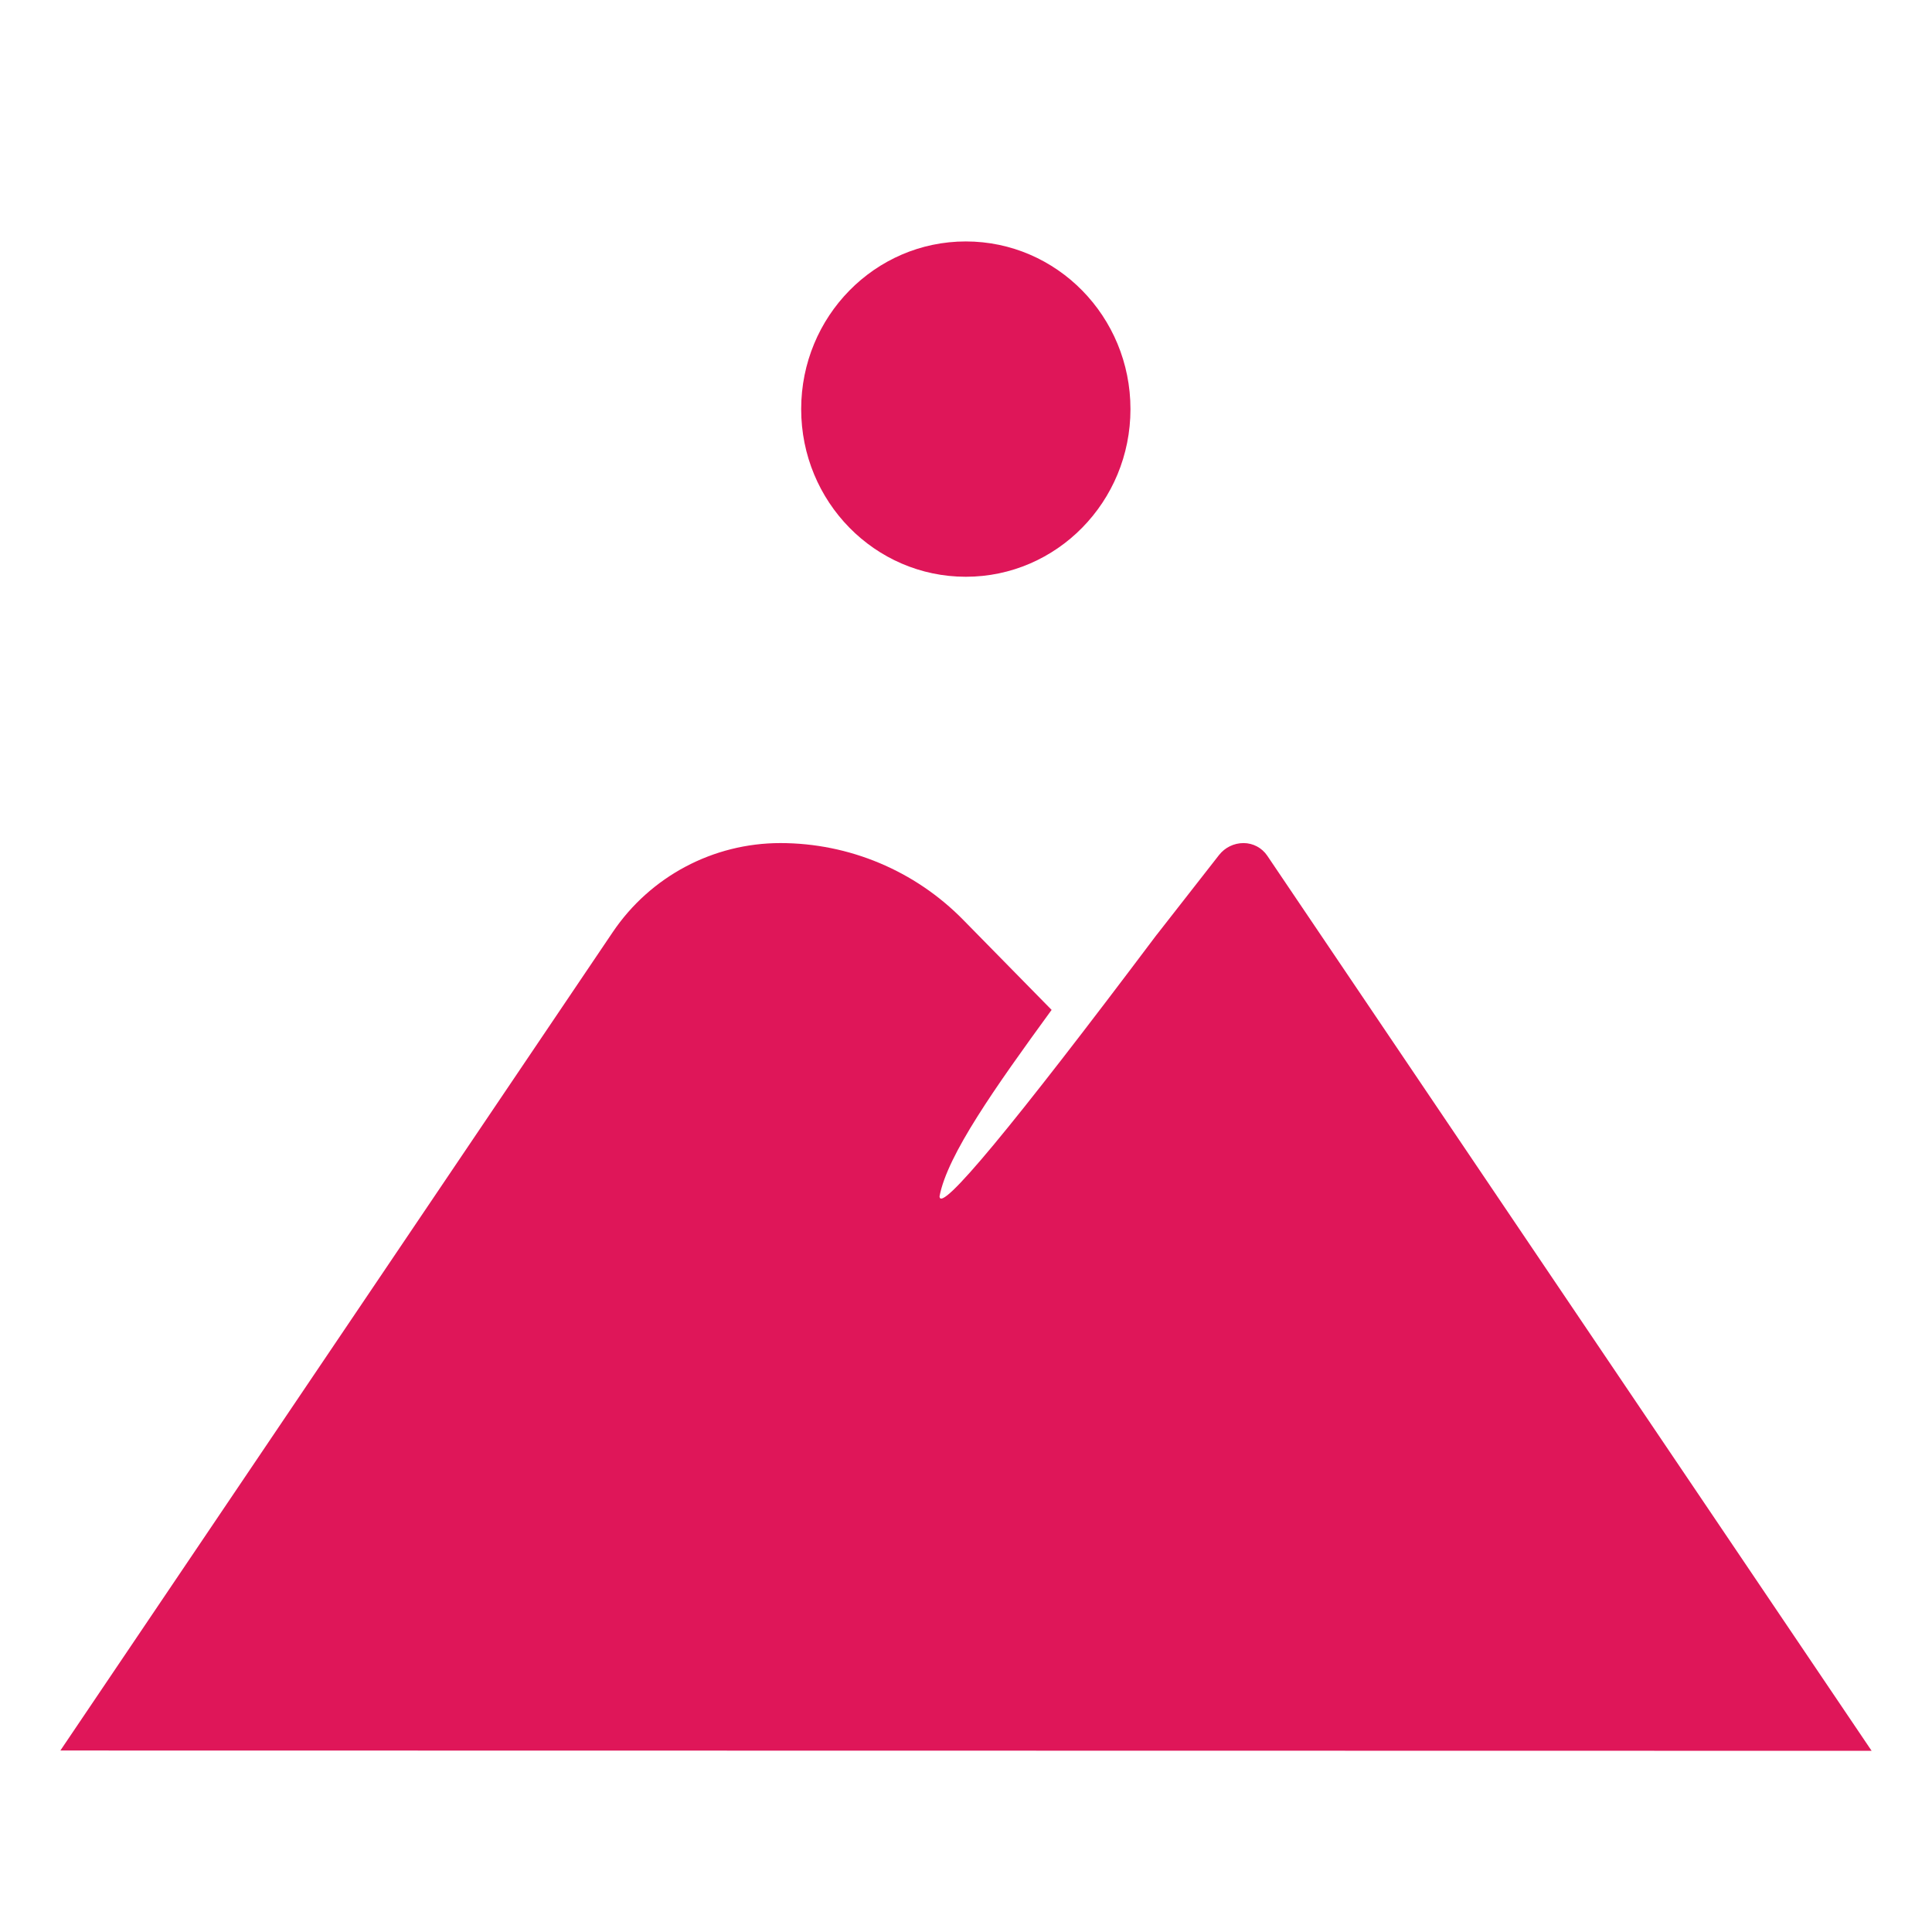
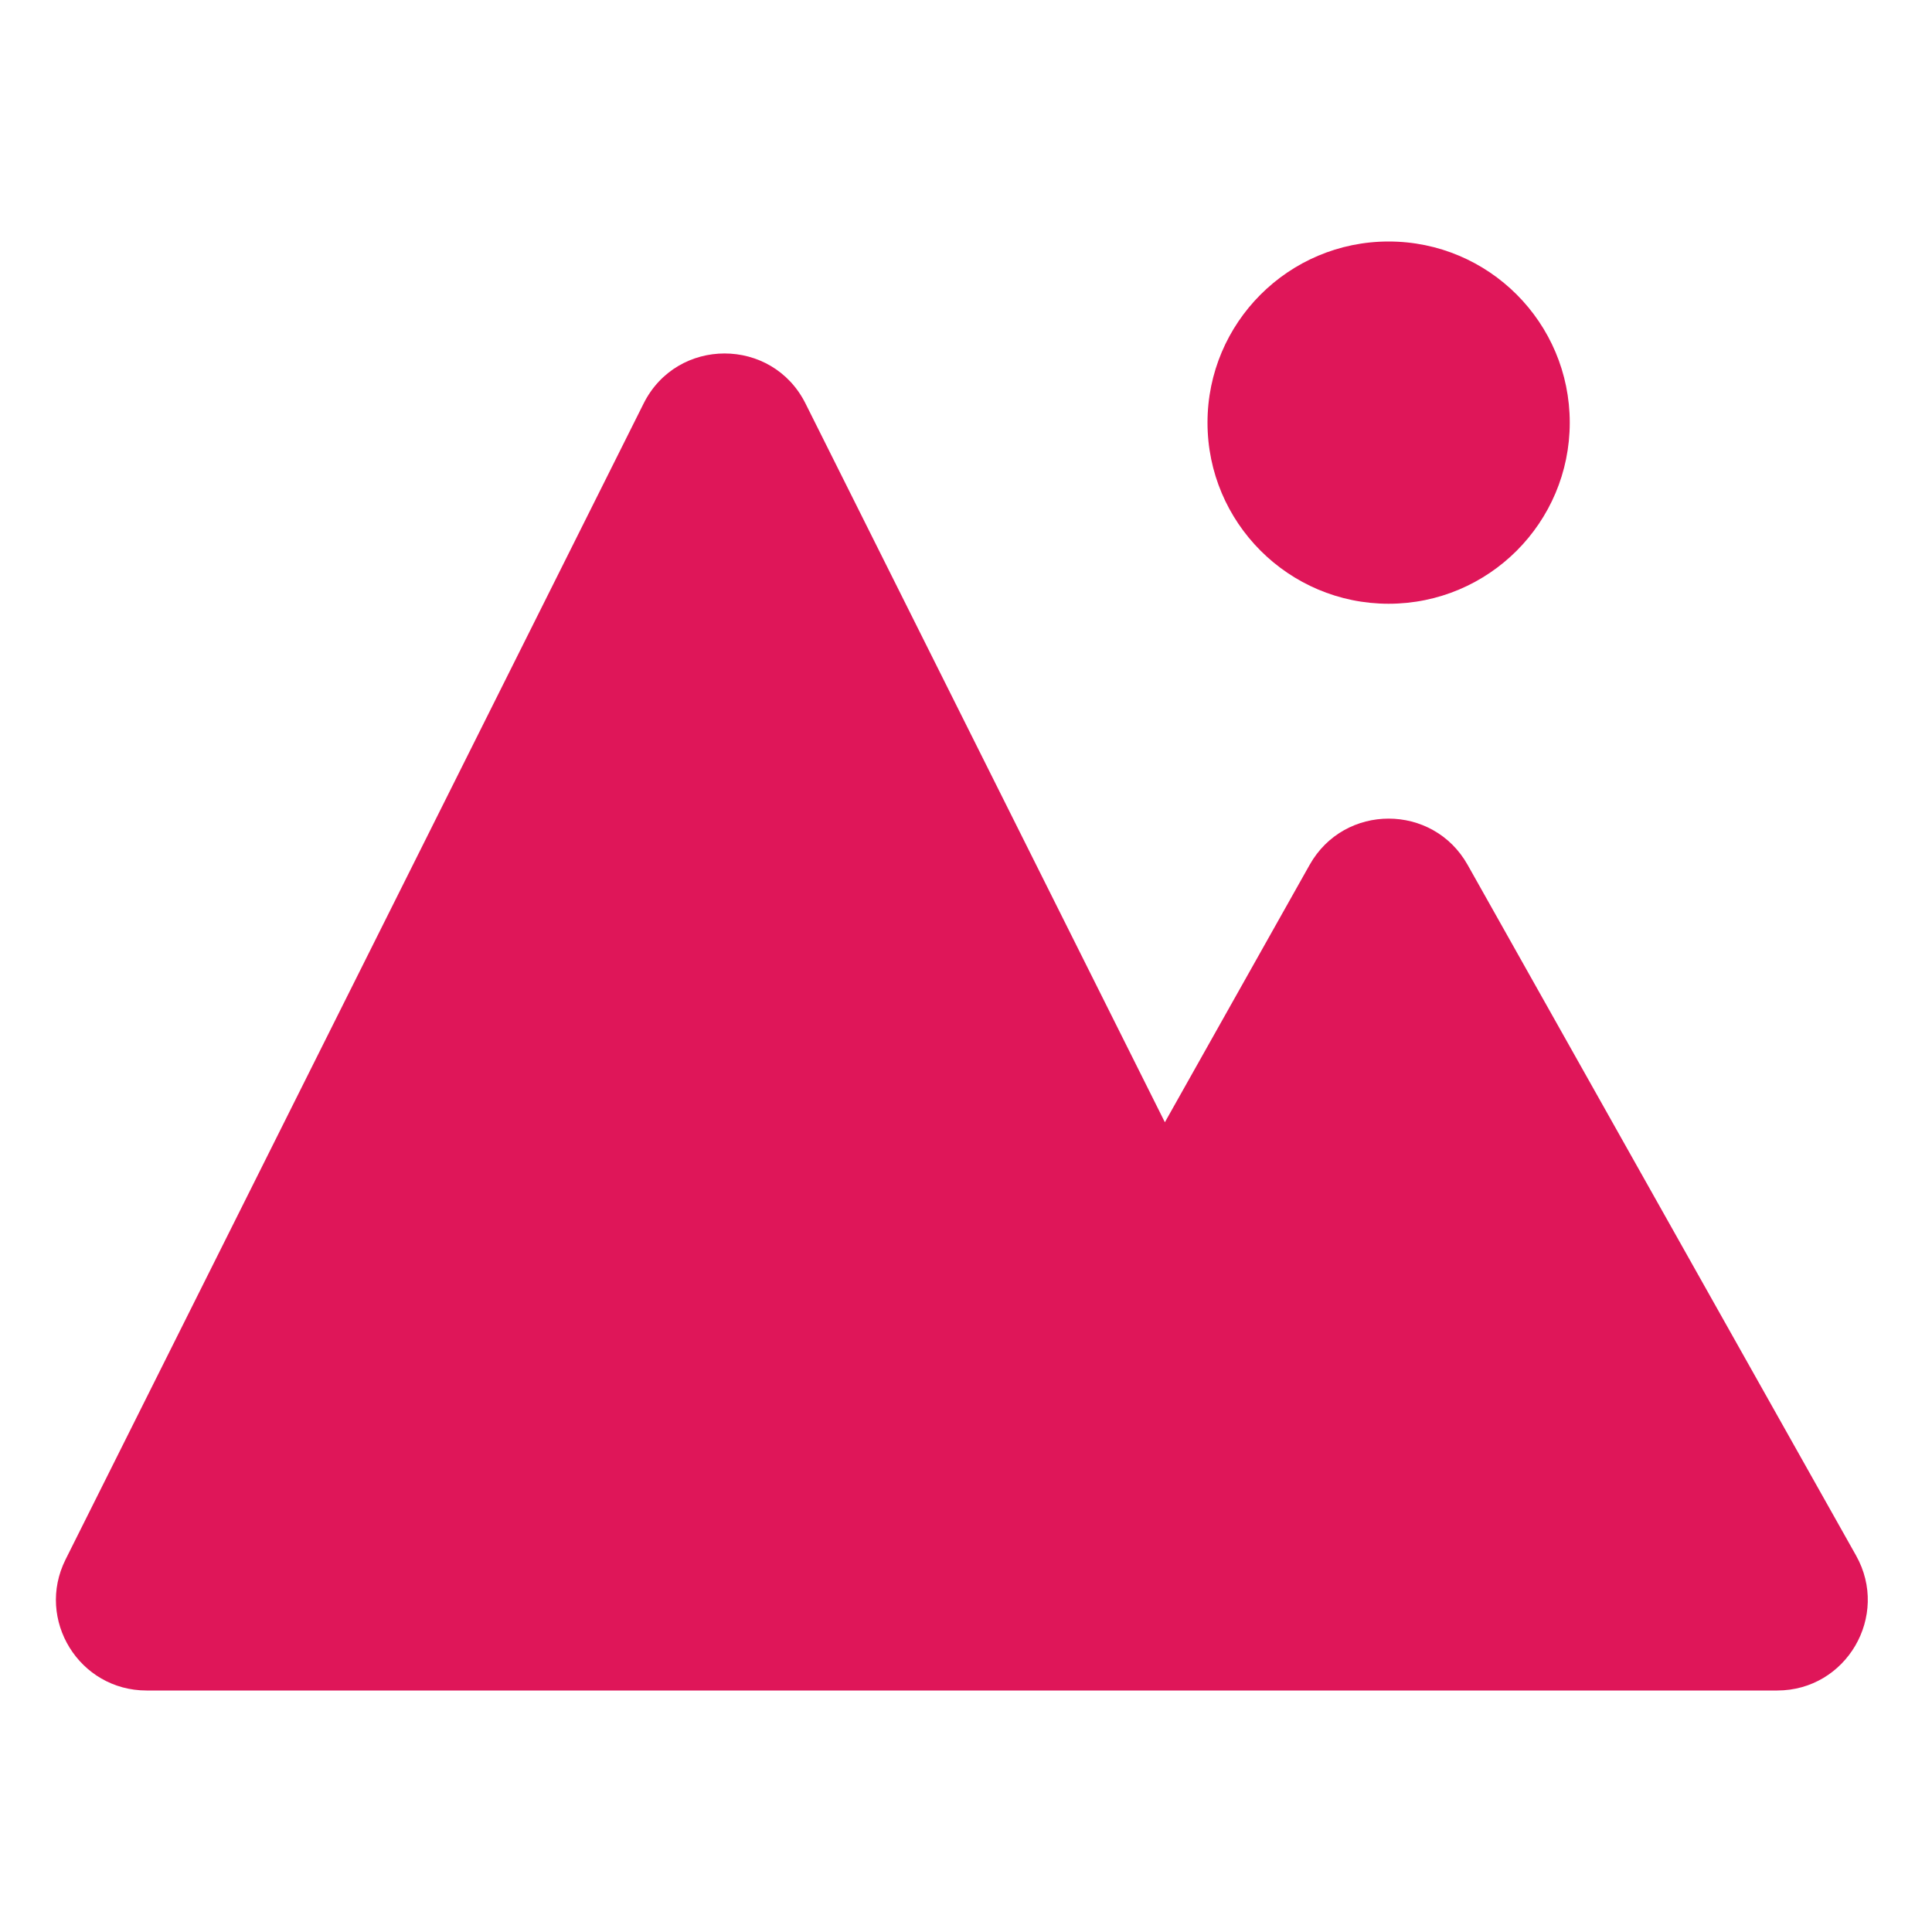
- <svg xmlns="http://www.w3.org/2000/svg" height="32" viewBox="0 0 32 32" width="32">
-   <path d="m19.161 15.48 1.03-1.318c.098-.125.247-.198.406-.198.157 0 .304.078.392.208l10.011 14.827-30-.005 9.149-13.555c.623-.923 1.663-1.475 2.776-1.475 1.139 0 2.23.458 3.027 1.27l1.466 1.493c-.939 1.289-1.727 2.404-1.856 3.086 0 .303 1.199-1.141 3.598-4.333zm-3.164-5.927c-1.506 0-2.727-1.243-2.727-2.777 0-1.534 1.221-2.777 2.727-2.777 1.506 0 2.727 1.243 2.727 2.777 0 1.534-1.221 2.777-2.727 2.777z" fill="#df1659" fill-rule="evenodd" />
+ <svg xmlns="http://www.w3.org/2000/svg" width="16" height="16" viewBox="0 0 16 16" fill="none">
+   <path fill-rule="evenodd" clip-rule="evenodd" d="M11.5 5C12.329 5 13 4.328 13 3.5C13 2.672 12.329 2 11.5 2C10.672 2 10 2.672 10 3.5C10 4.328 10.672 5 11.5 5ZM5.33 3.342C5.606 2.789 6.395 2.789 6.671 3.342L9.647 9.294L10.846 7.162C11.133 6.652 11.867 6.652 12.154 7.162L15.371 12.882C15.652 13.382 15.291 14 14.718 14H10.791L10.787 14H1.214C0.656 14 0.294 13.413 0.543 12.915L5.33 3.342Z" fill="#DF1659" />
</svg>
